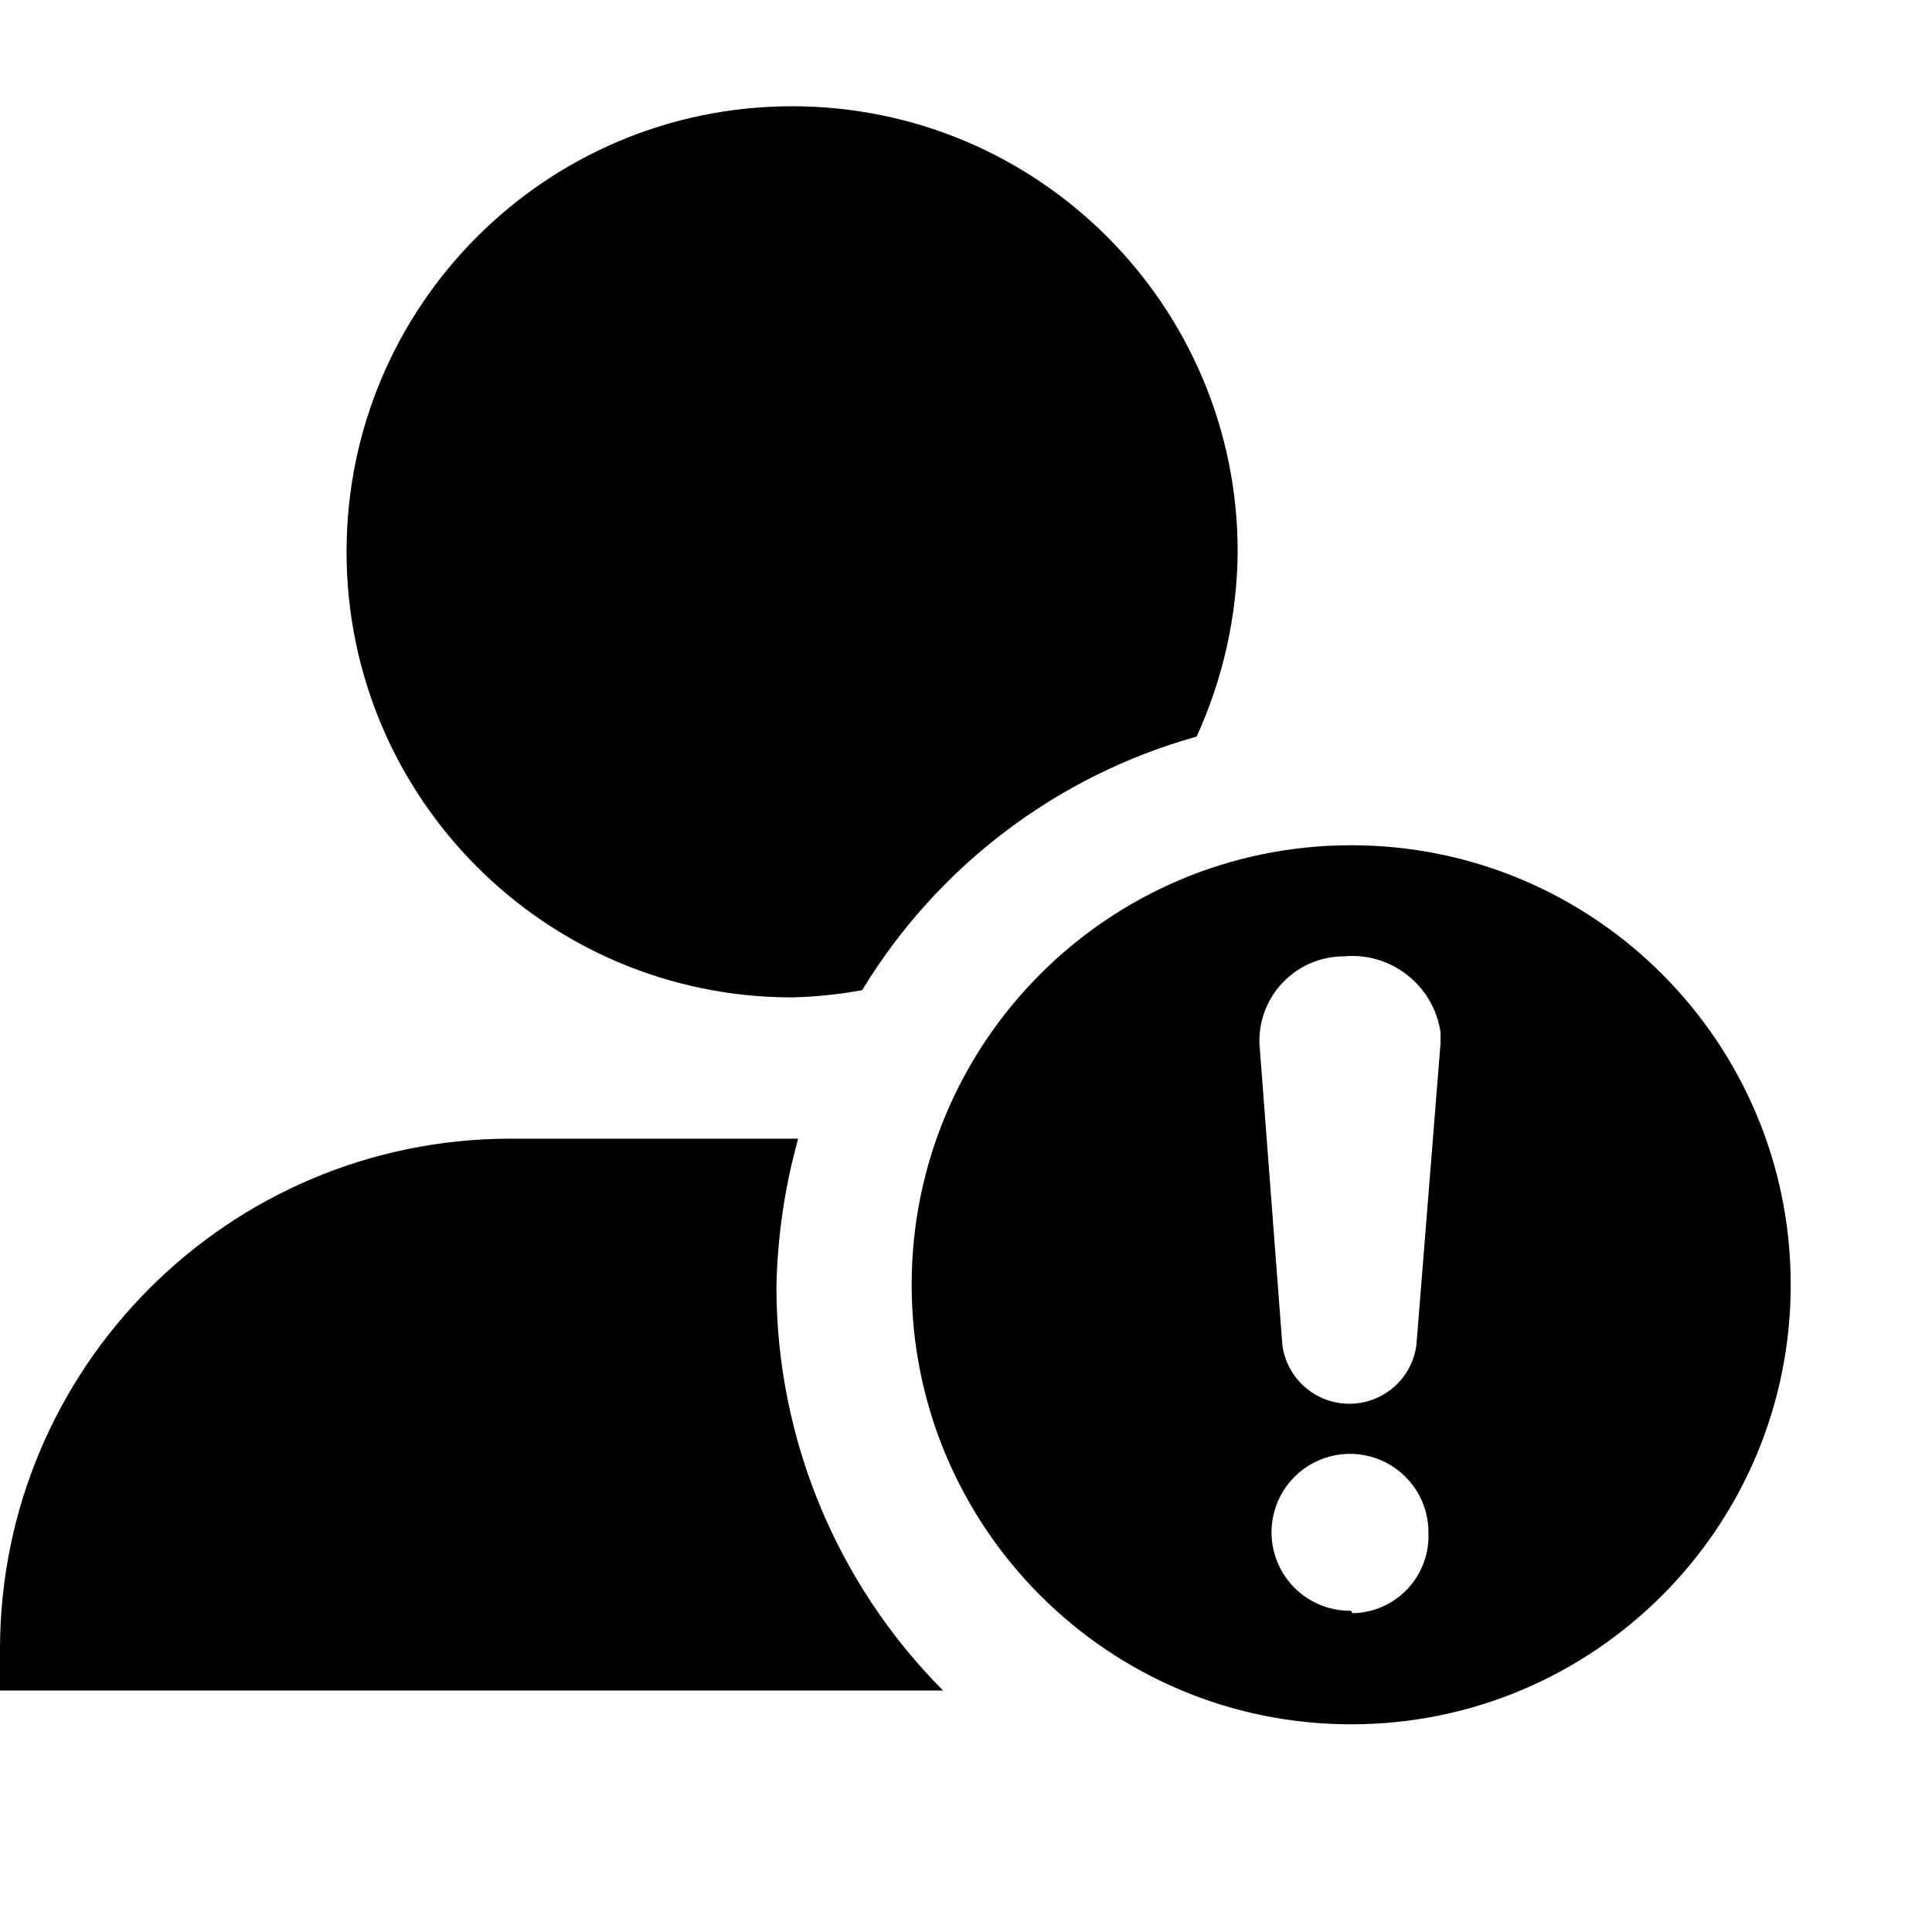
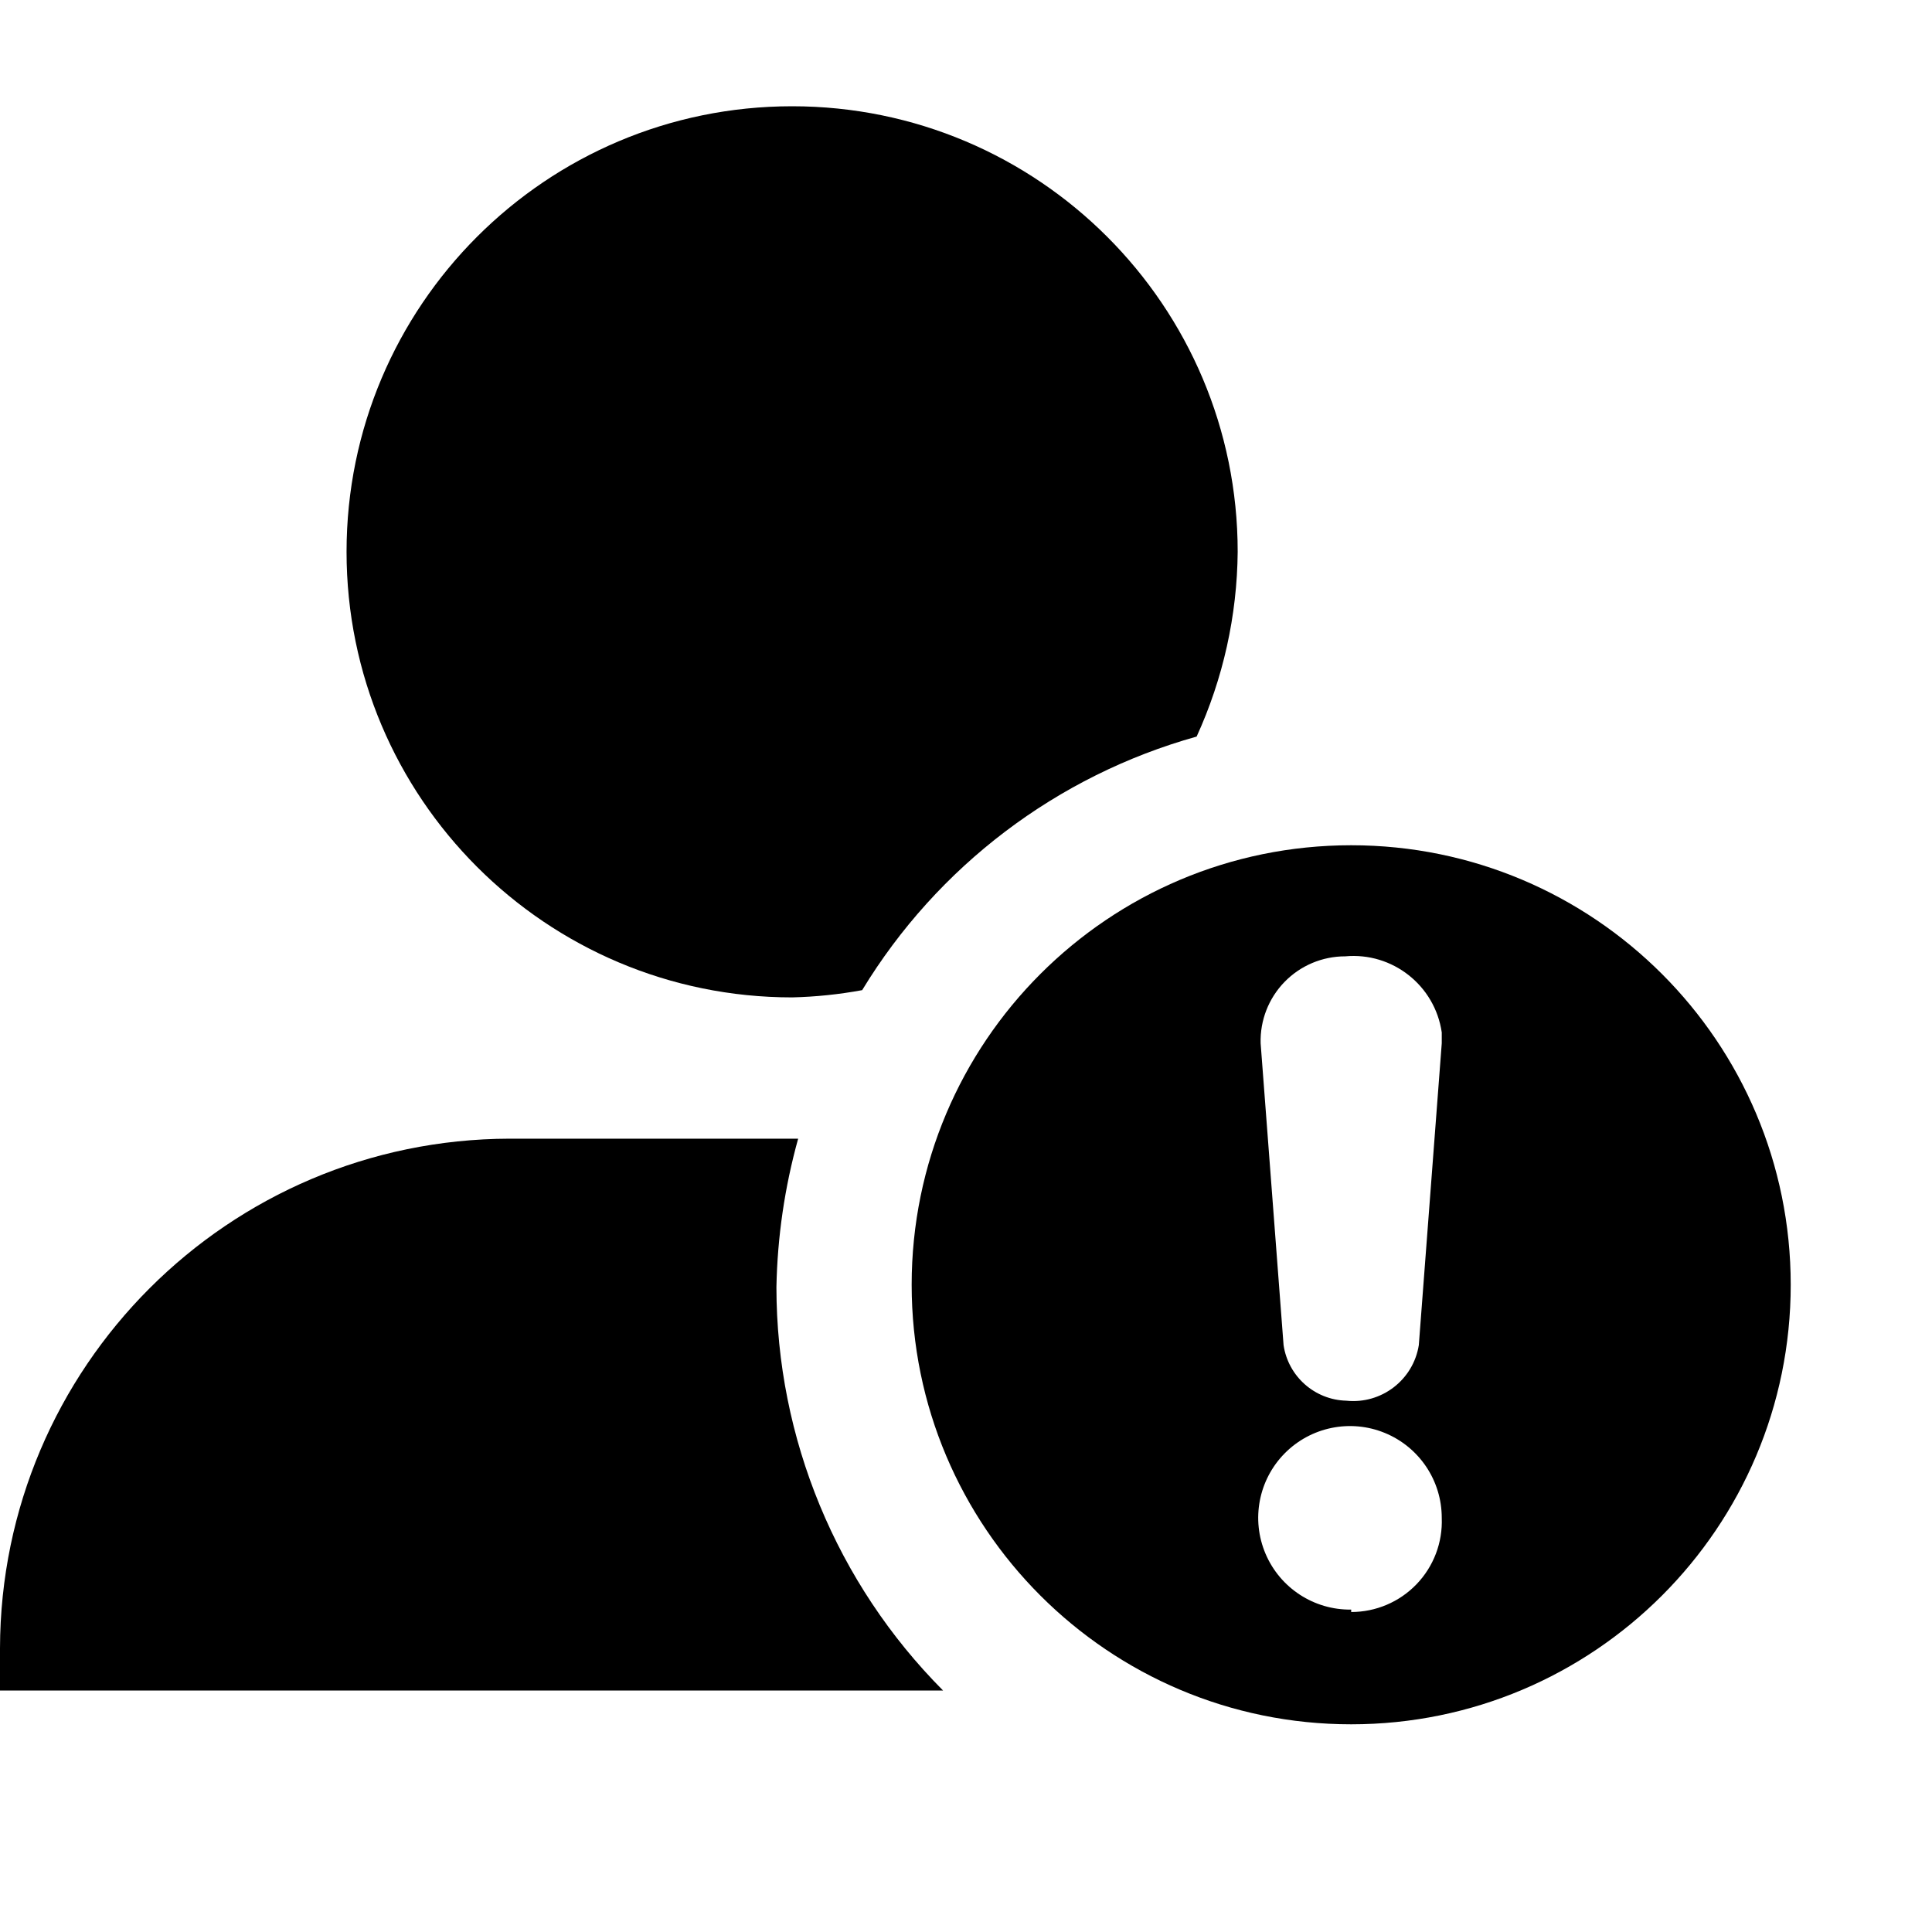
<svg xmlns="http://www.w3.org/2000/svg" id="Layer_1" data-name="Layer 1" viewBox="0 0 16 16">
  <path d="M6.56.88a3.69,3.69,0,0,0,0,7.38,3.68,3.68,0,0,0,.58-.06A4.73,4.73,0,0,1,9.91,6.1a3.76,3.76,0,0,0,.34-1.53A3.69,3.69,0,0,0,6.56.88Zm.05,8.55H4.22A4.23,4.23,0,0,0,0,13.65,2,2,0,0,0,0,14H7.81a4.74,4.74,0,0,1-1.38-3.34A4.94,4.94,0,0,1,6.61,9.43Z" />
-   <path class="secondary" d="M11.19,7a3.64,3.64,0,1,0,3.64,3.64A3.64,3.64,0,0,0,11.19,7Zm0,6.34a.65.65,0,1,1,.64-.64A.64.64,0,0,1,11.2,13.36Zm.74-4.7-.2,2.5a.56.56,0,0,1-1.11,0l-.19-2.5a.7.7,0,0,1,.7-.72.74.74,0,0,1,.8.63Z" />
+   <path class="secondary" d="M11.19,7a3.64,3.64,0,1,0,3.64,3.64A3.64,3.64,0,0,0,11.19,7Zm0,6.33a.76.76,0,1,1,.75-.76A.75.75,0,0,1,11.19,13.35Zm.75-4.69-.19,2.5a.55.55,0,0,1-.6.46.54.54,0,0,1-.52-.46l-.19-2.5a.7.7,0,0,1,.7-.72.74.74,0,0,1,.8.63Z" />
</svg>
